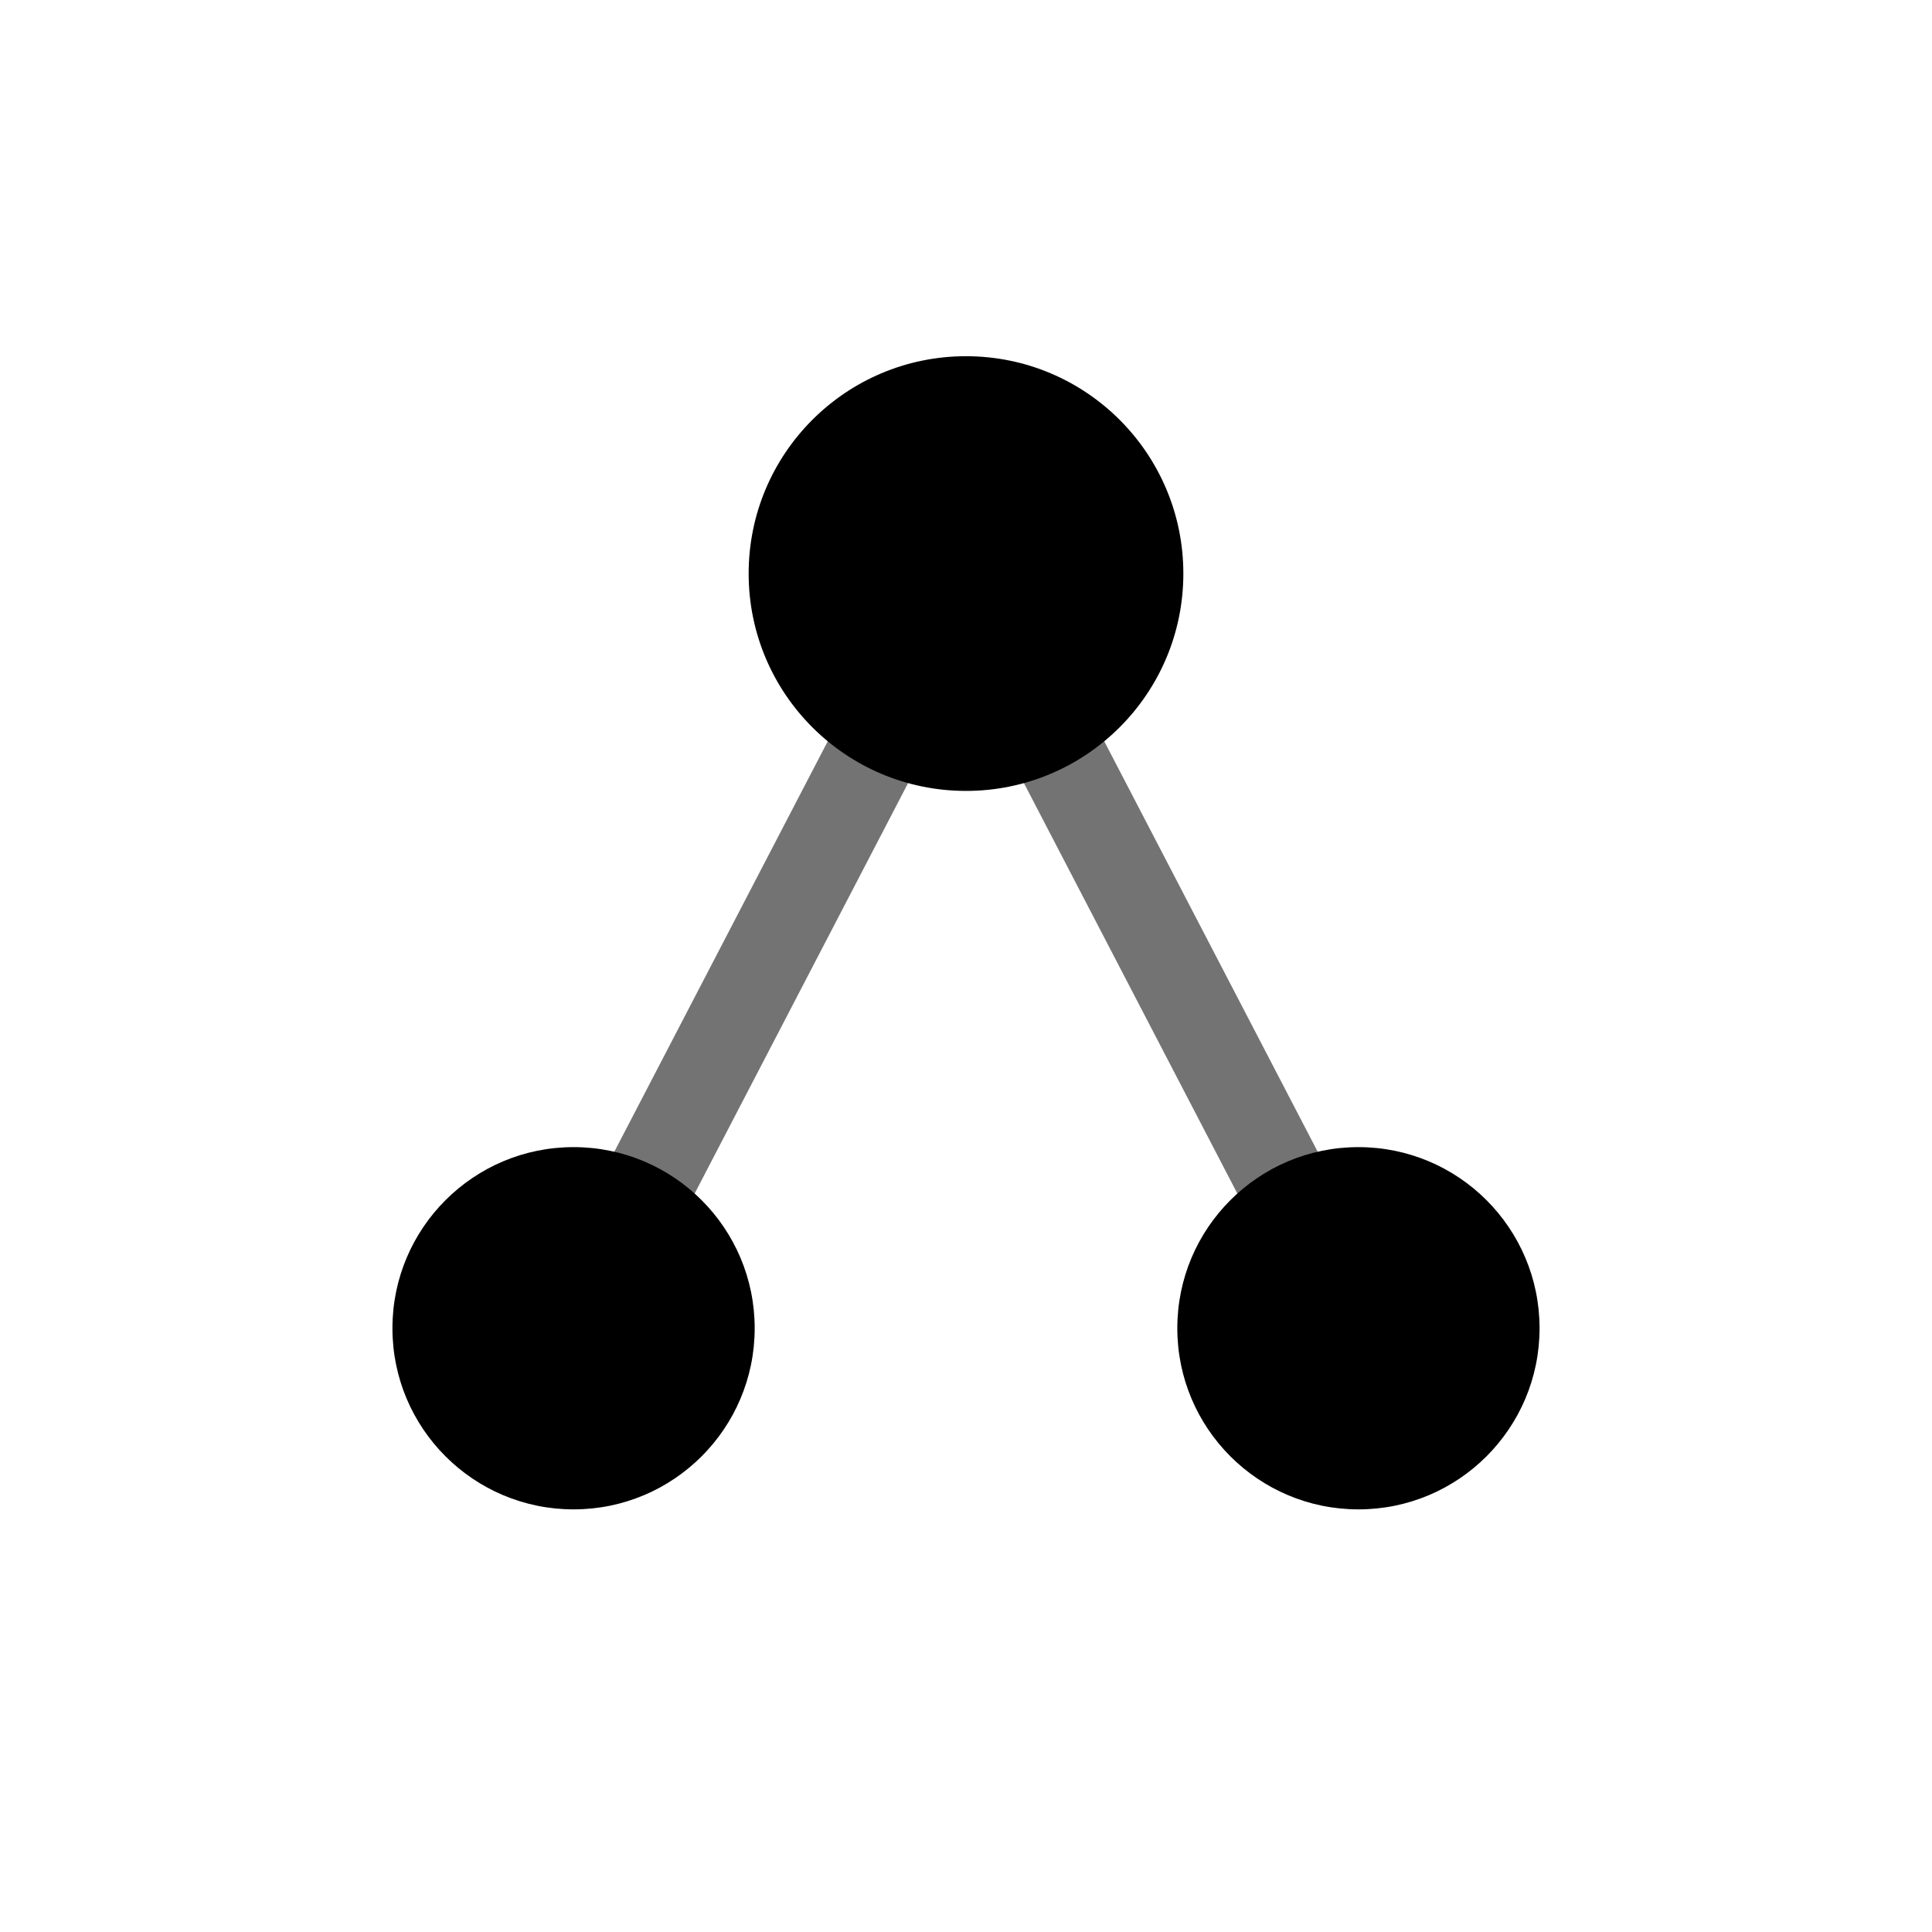
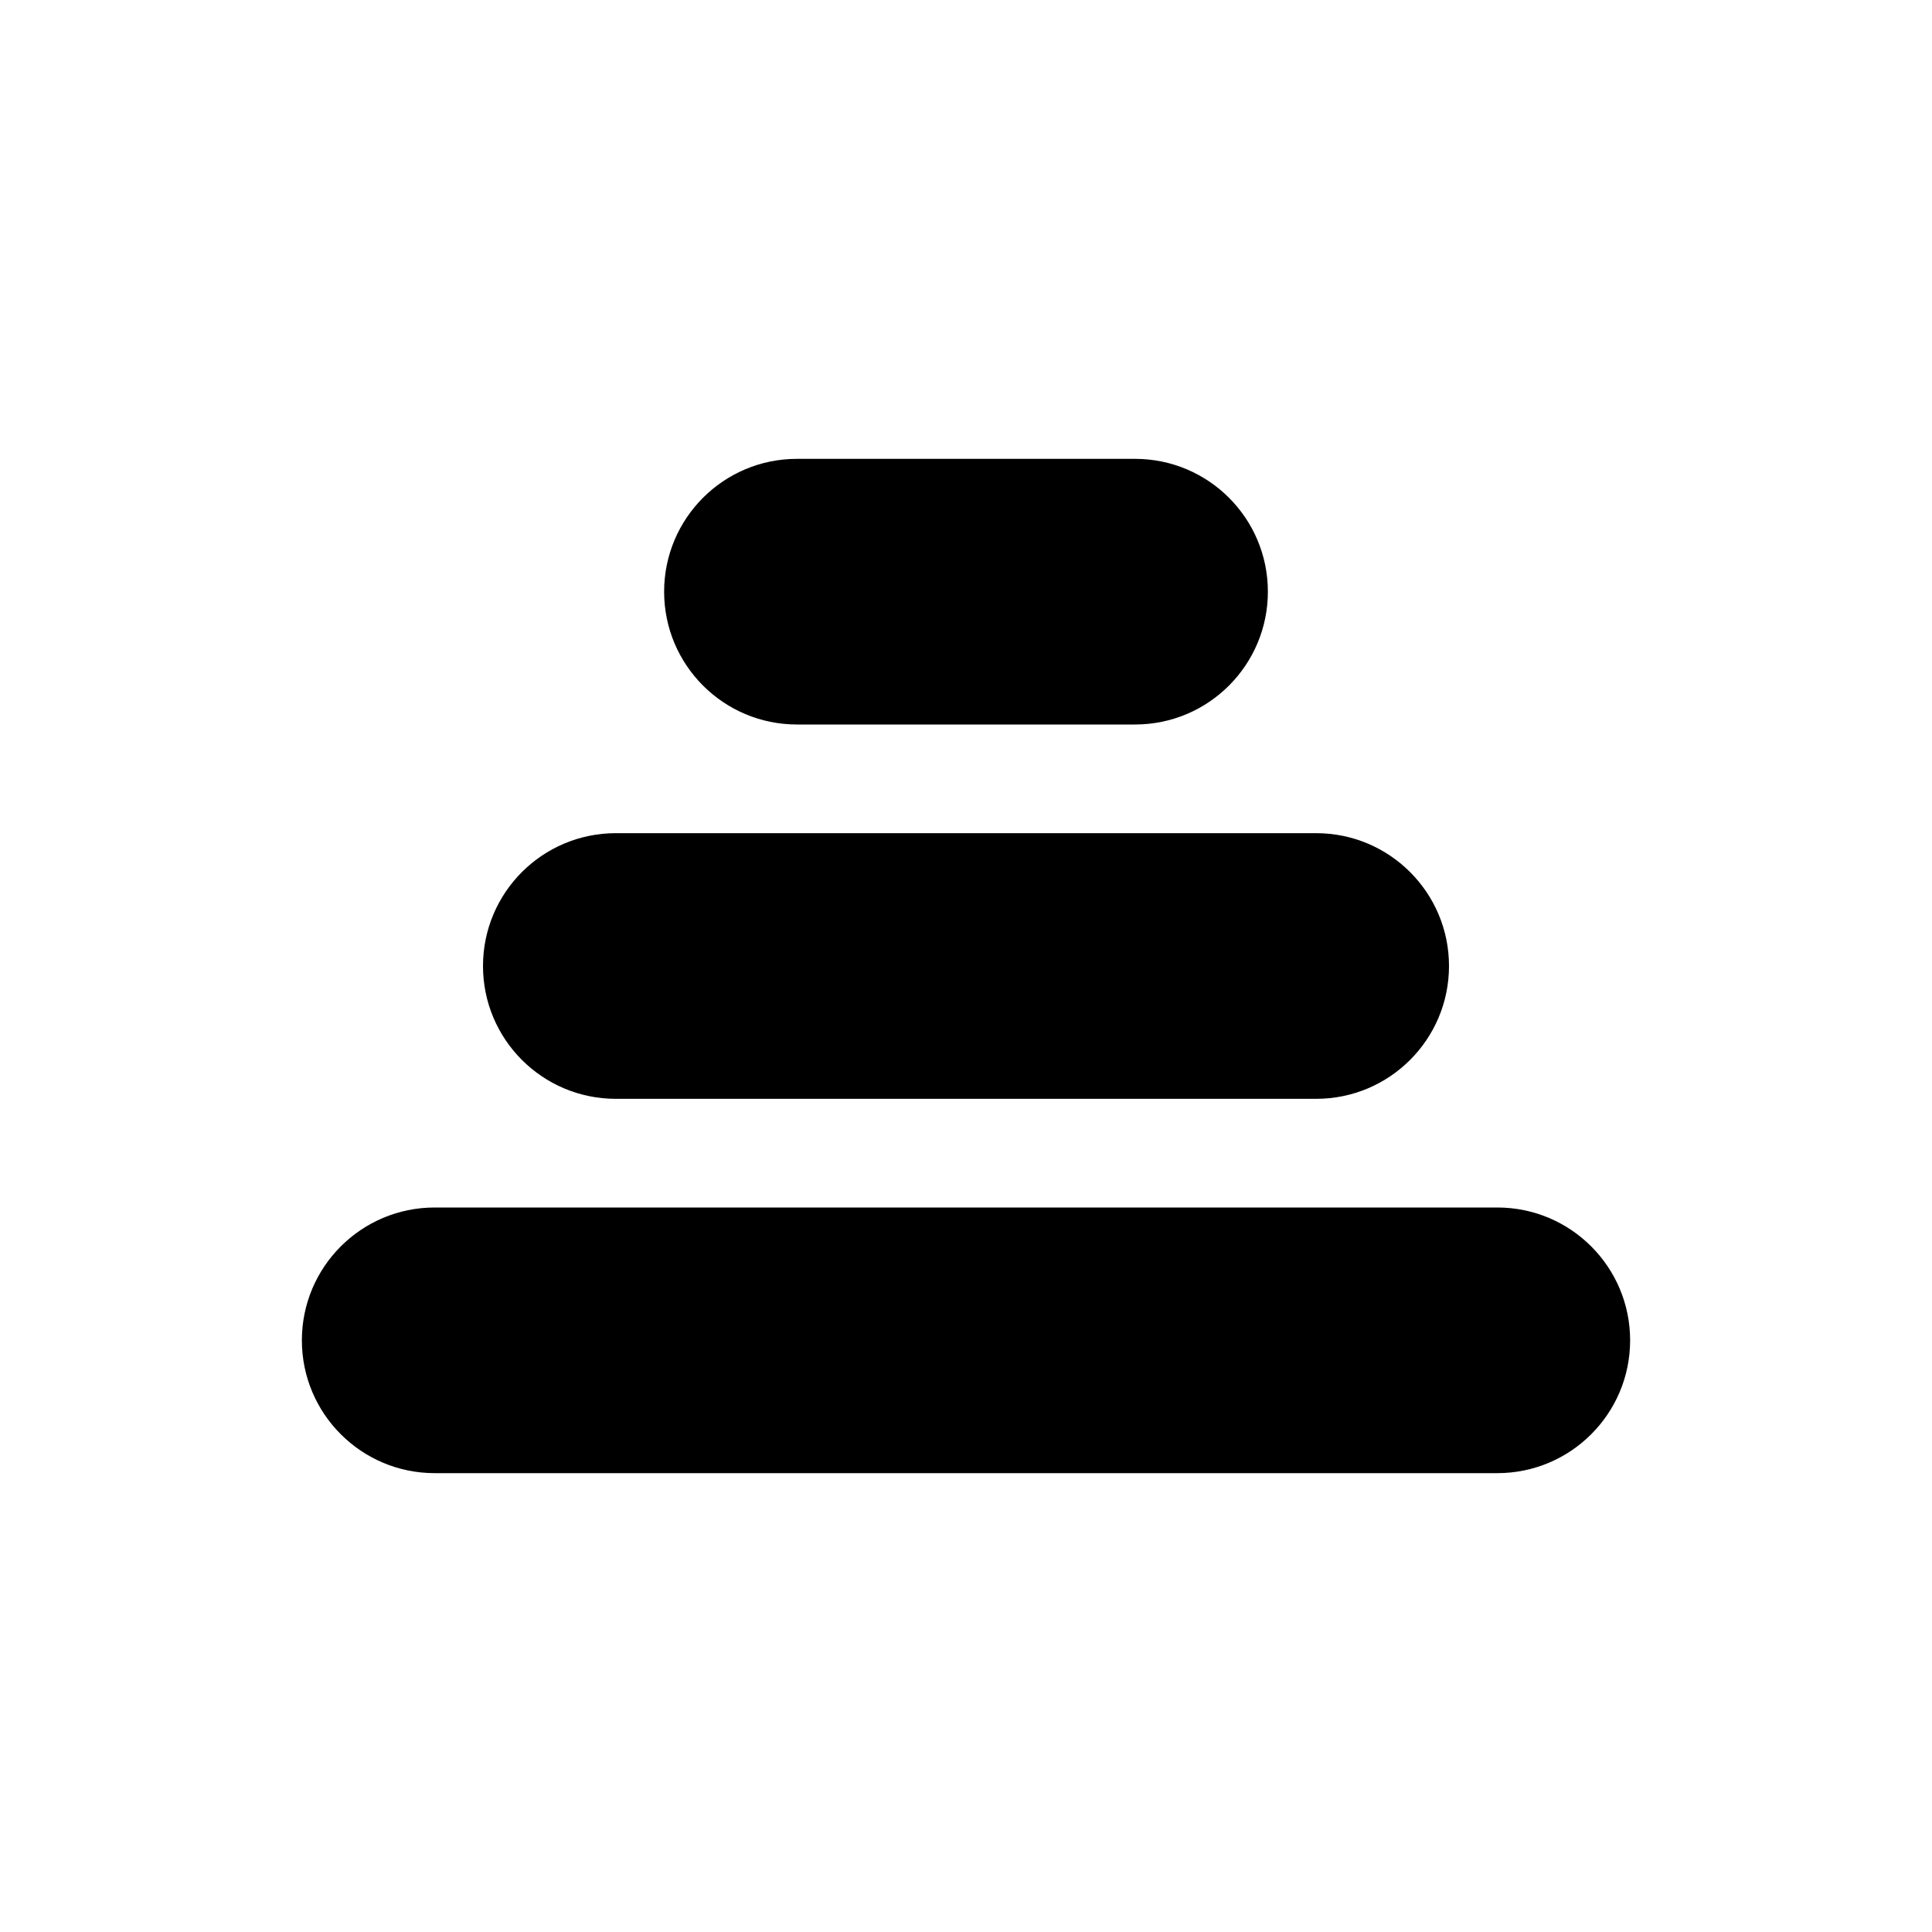
<svg xmlns="http://www.w3.org/2000/svg" viewBox="0 0 32 32" width="256" height="256">
-   <line x1="16" y1="9.5" x2="9.5" y2="22" stroke="currentColor" stroke-width="1.5" stroke-linecap="round" stroke-opacity="0.55" />
-   <line x1="16" y1="9.5" x2="22.5" y2="22" stroke="currentColor" stroke-width="1.5" stroke-linecap="round" stroke-opacity="0.55" />
-   <circle cx="9.5" cy="22" r="3" fill="currentColor" />
-   <circle cx="22.5" cy="22" r="3" fill="currentColor" />
-   <circle cx="16" cy="9.5" r="3.6" fill="currentColor" />
+   <rect x="5" y="20" width="22" height="4.4" rx="2.2" fill="currentColor" />
+   <rect x="8" y="13.8" width="16" height="4.4" rx="2.2" fill="currentColor" />
+   <rect x="11" y="7.6" width="10" height="4.4" rx="2.2" fill="currentColor" />
</svg>
